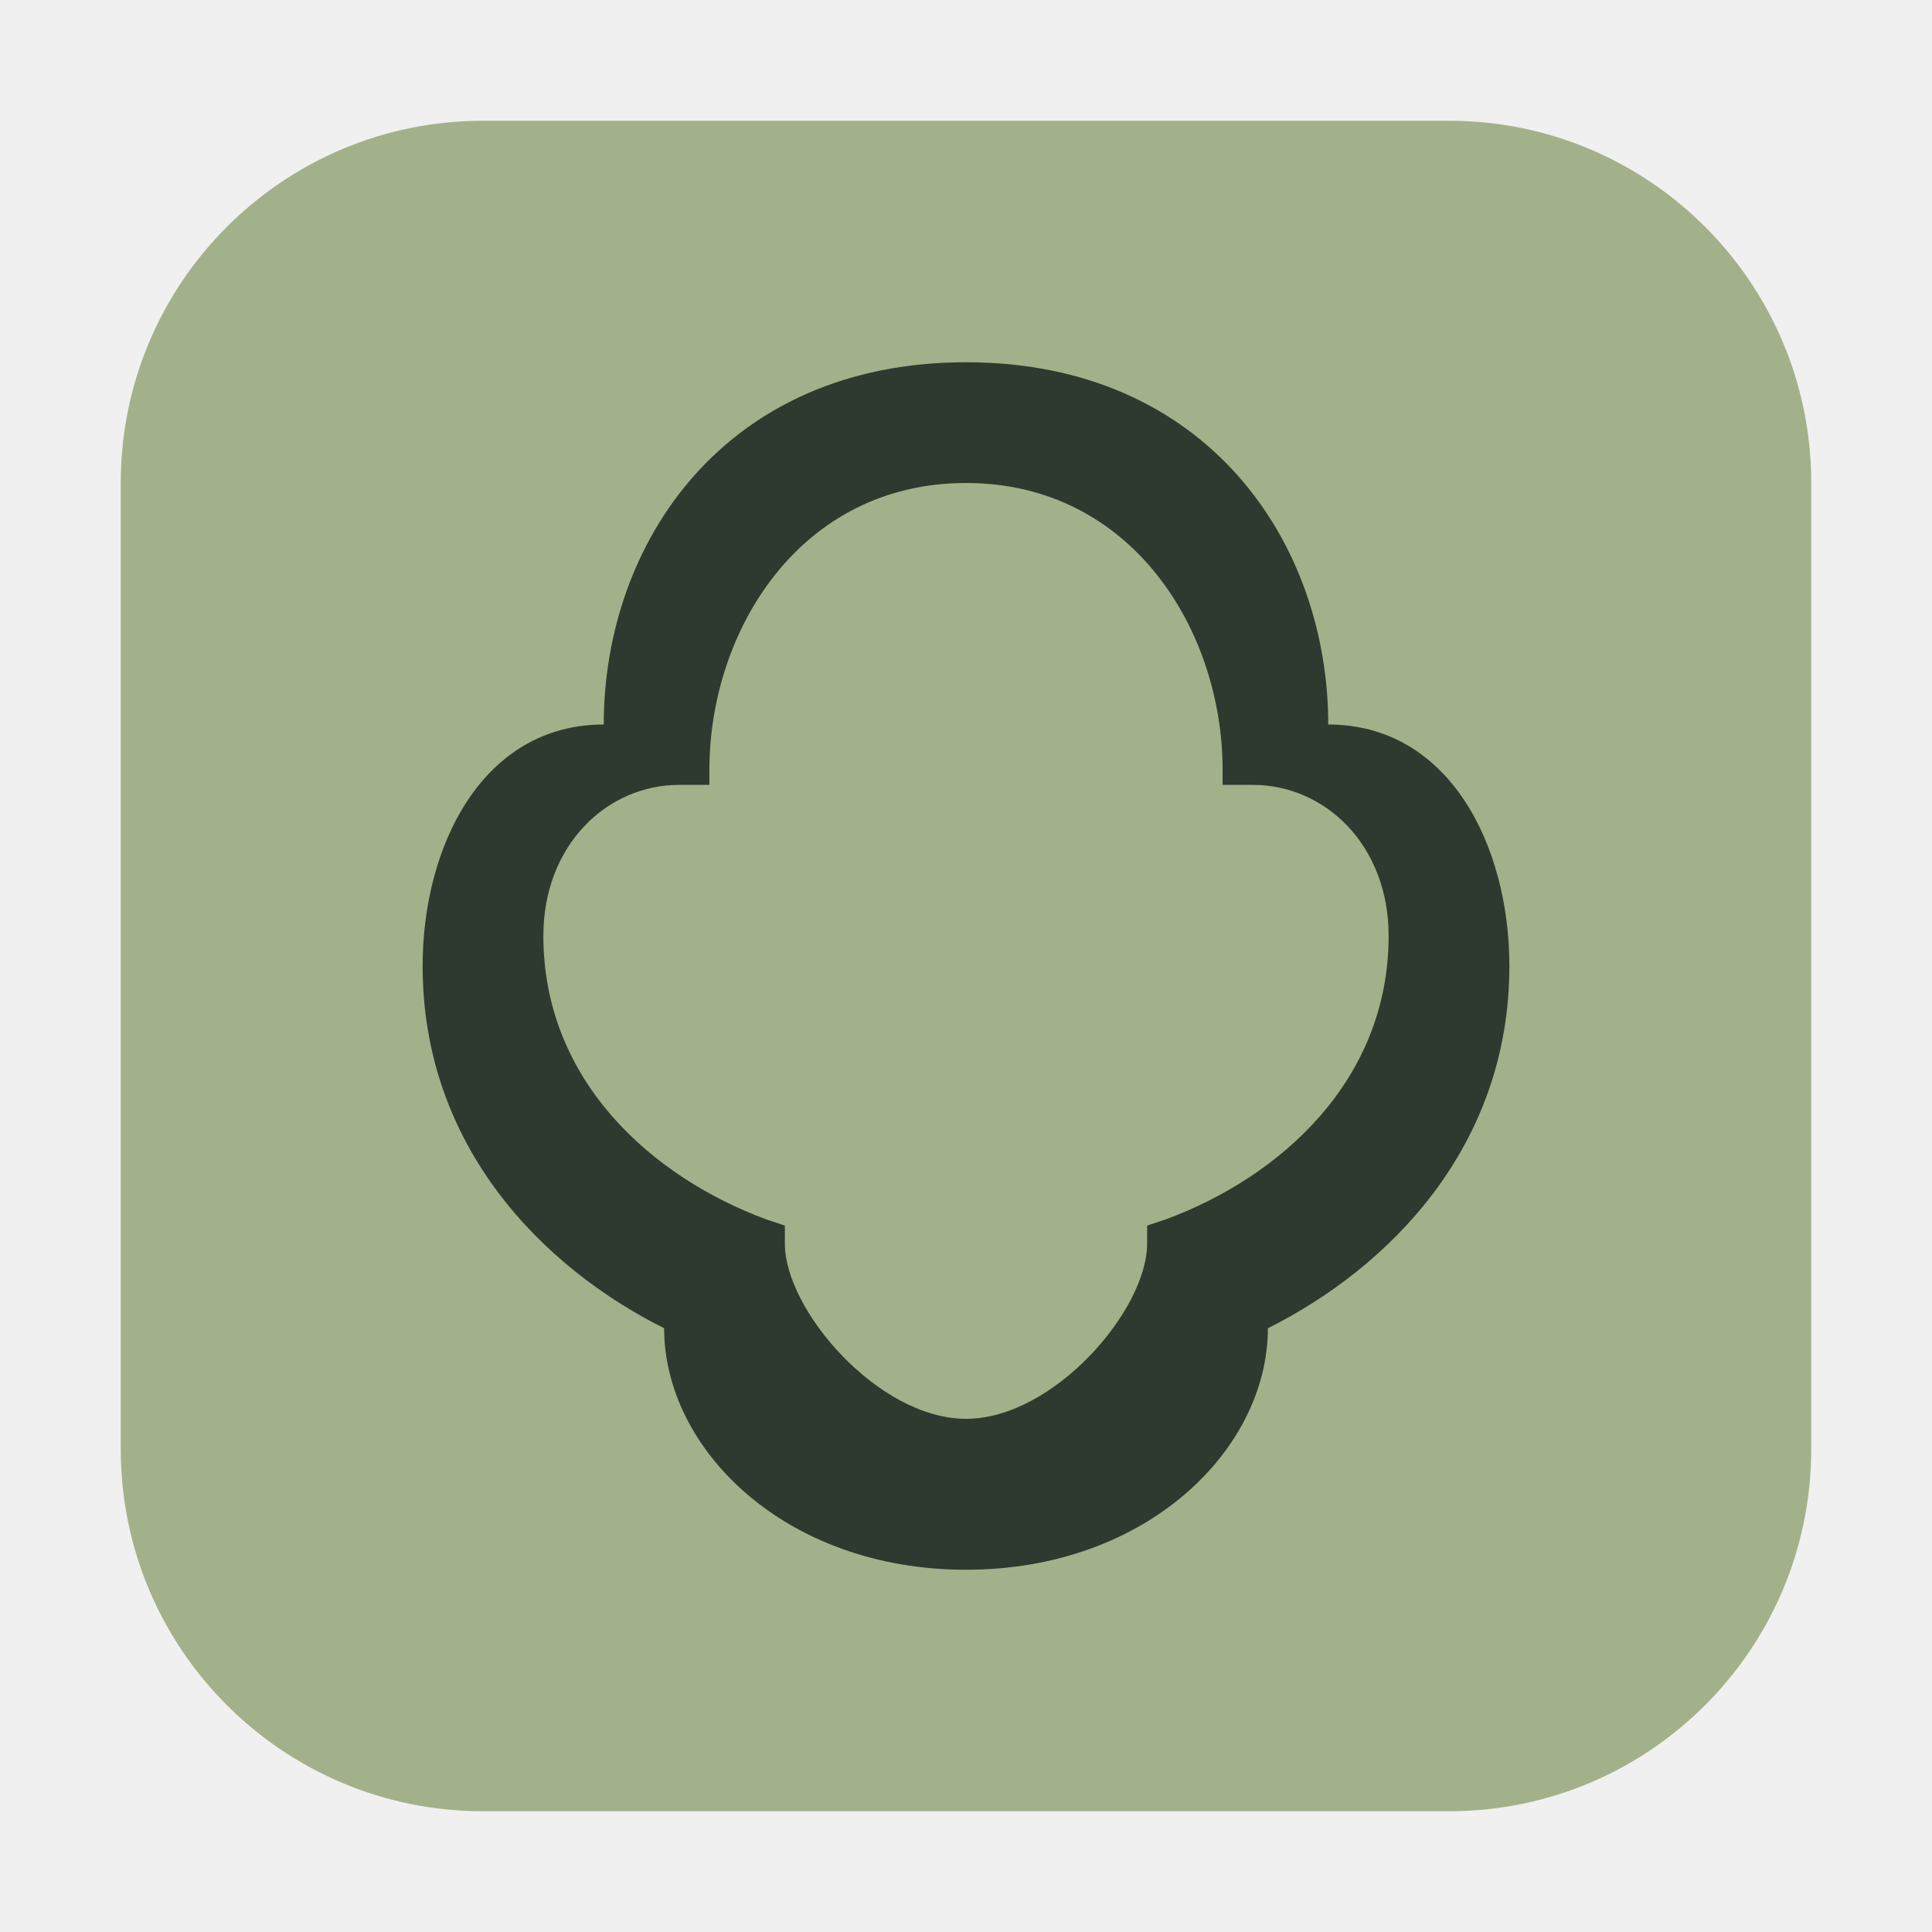
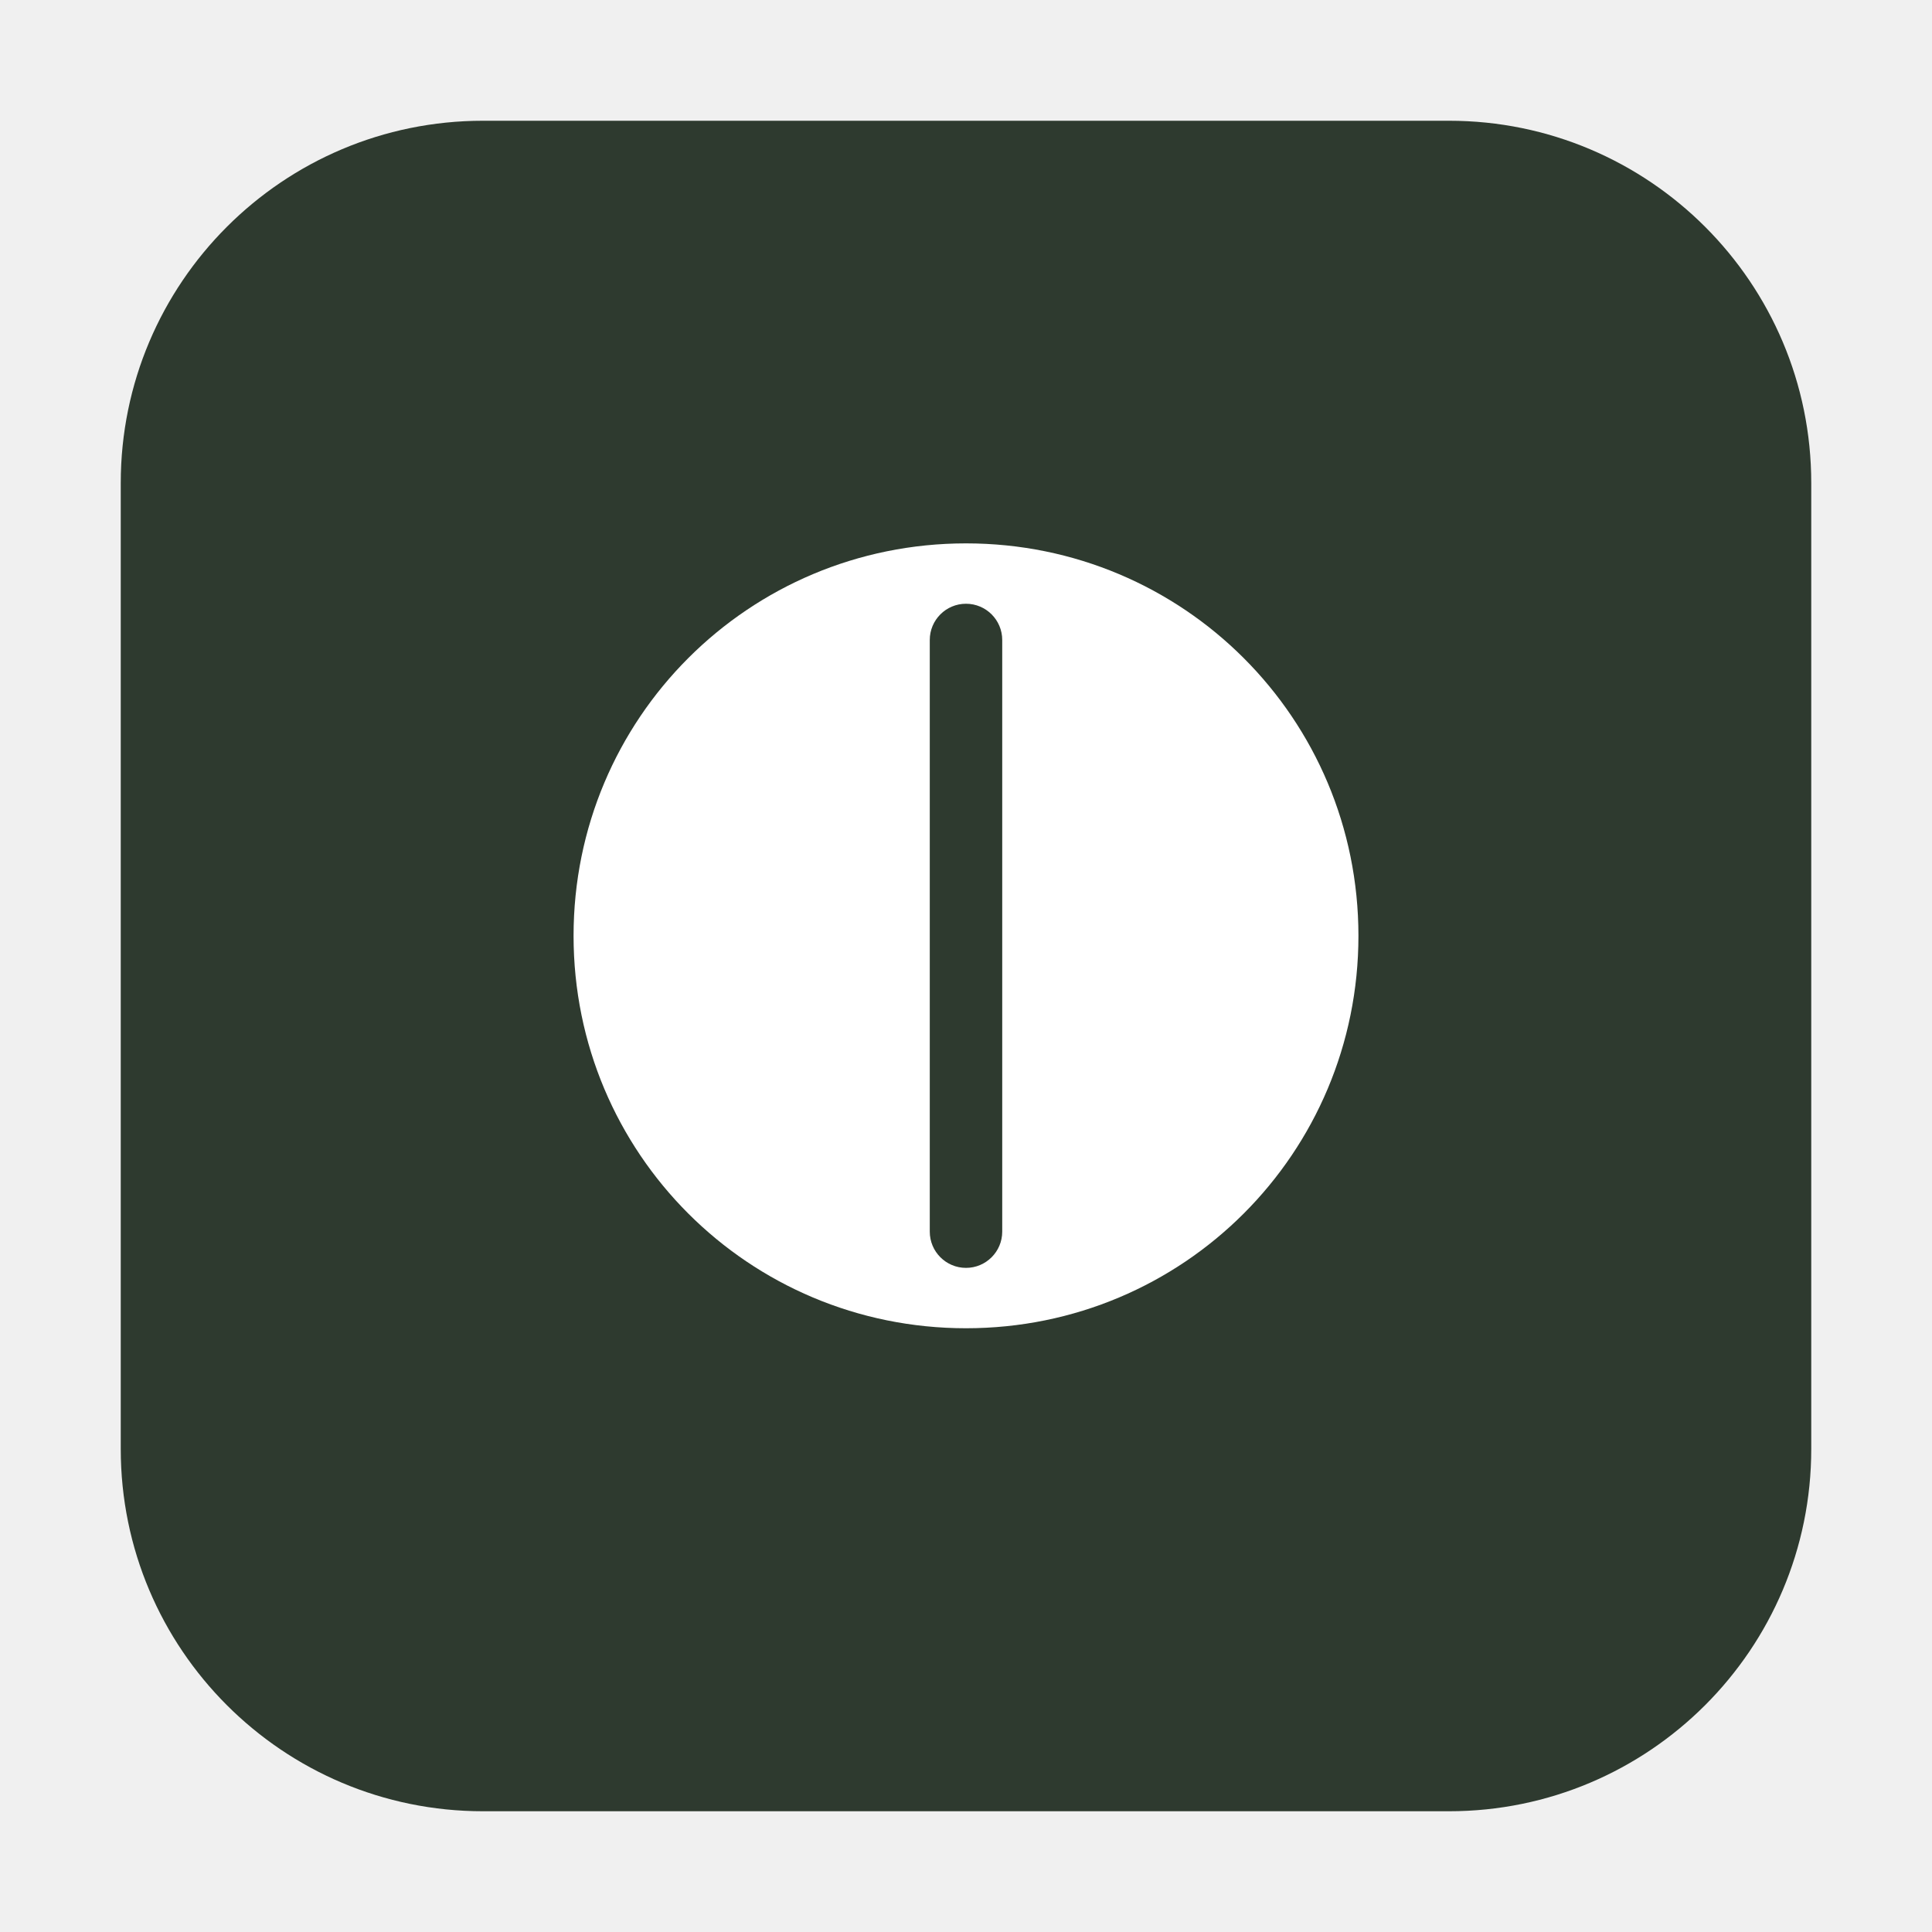
- <svg xmlns="http://www.w3.org/2000/svg" viewBox="0 0 64 64" width="64" height="64">
-   <defs>
-     <style>
-       .bg { fill: #A3B18A; }
-       .brain { fill: #2E3A2F; }
-     </style>
-   </defs>
-   <rect class="bg" x="4" y="4" width="56" height="56" rx="12" />
-   <path class="brain" d="M32 12c-8 0-12 6-12 12-4 0-6 4-6 8 0 6 4 10 8 12 0 4 4 8 10 8s10-4 10-8c4-2 8-6 8-12 0-4-2-8-6-8 0-6-4-12-12-12zm0 4c5.5 0 8.5 4.9 8.5 9.5v.5h1c2.4 0 4.5 2 4.5 5 0 4.8-3.6 8-7.4 9.4l-.6.2v.6c0 2.2-3.1 5.8-6 5.8s-6-3.6-6-5.8v-.6l-.6-.2C21.6 39 18 35.8 18 31c0-3 2.1-5 4.5-5h1v-.5C23.5 20.9 26.5 16 32 16z" />
+ <svg xmlns="http://www.w3.org/2000/svg" viewBox="0 0 64 64" width="64" height="64" aria-labelledby="title">
+   <rect x="4" y="4" width="56" height="56" rx="12" fill="#2E3A2F" />
+   <path fill="#FFFFFF" d="M32 18c-7.2 0-13 5.8-13 13s5.8 13 13 13V18z" />
+   <path fill="#FFFFFF" d="M32 18c7.2 0 13 5.8 13 13s-5.8 13-13 13V18z" />
+   <rect x="30.8" y="20" width="2.4" height="22" rx="1.2" fill="#2E3A2F" />
</svg>
